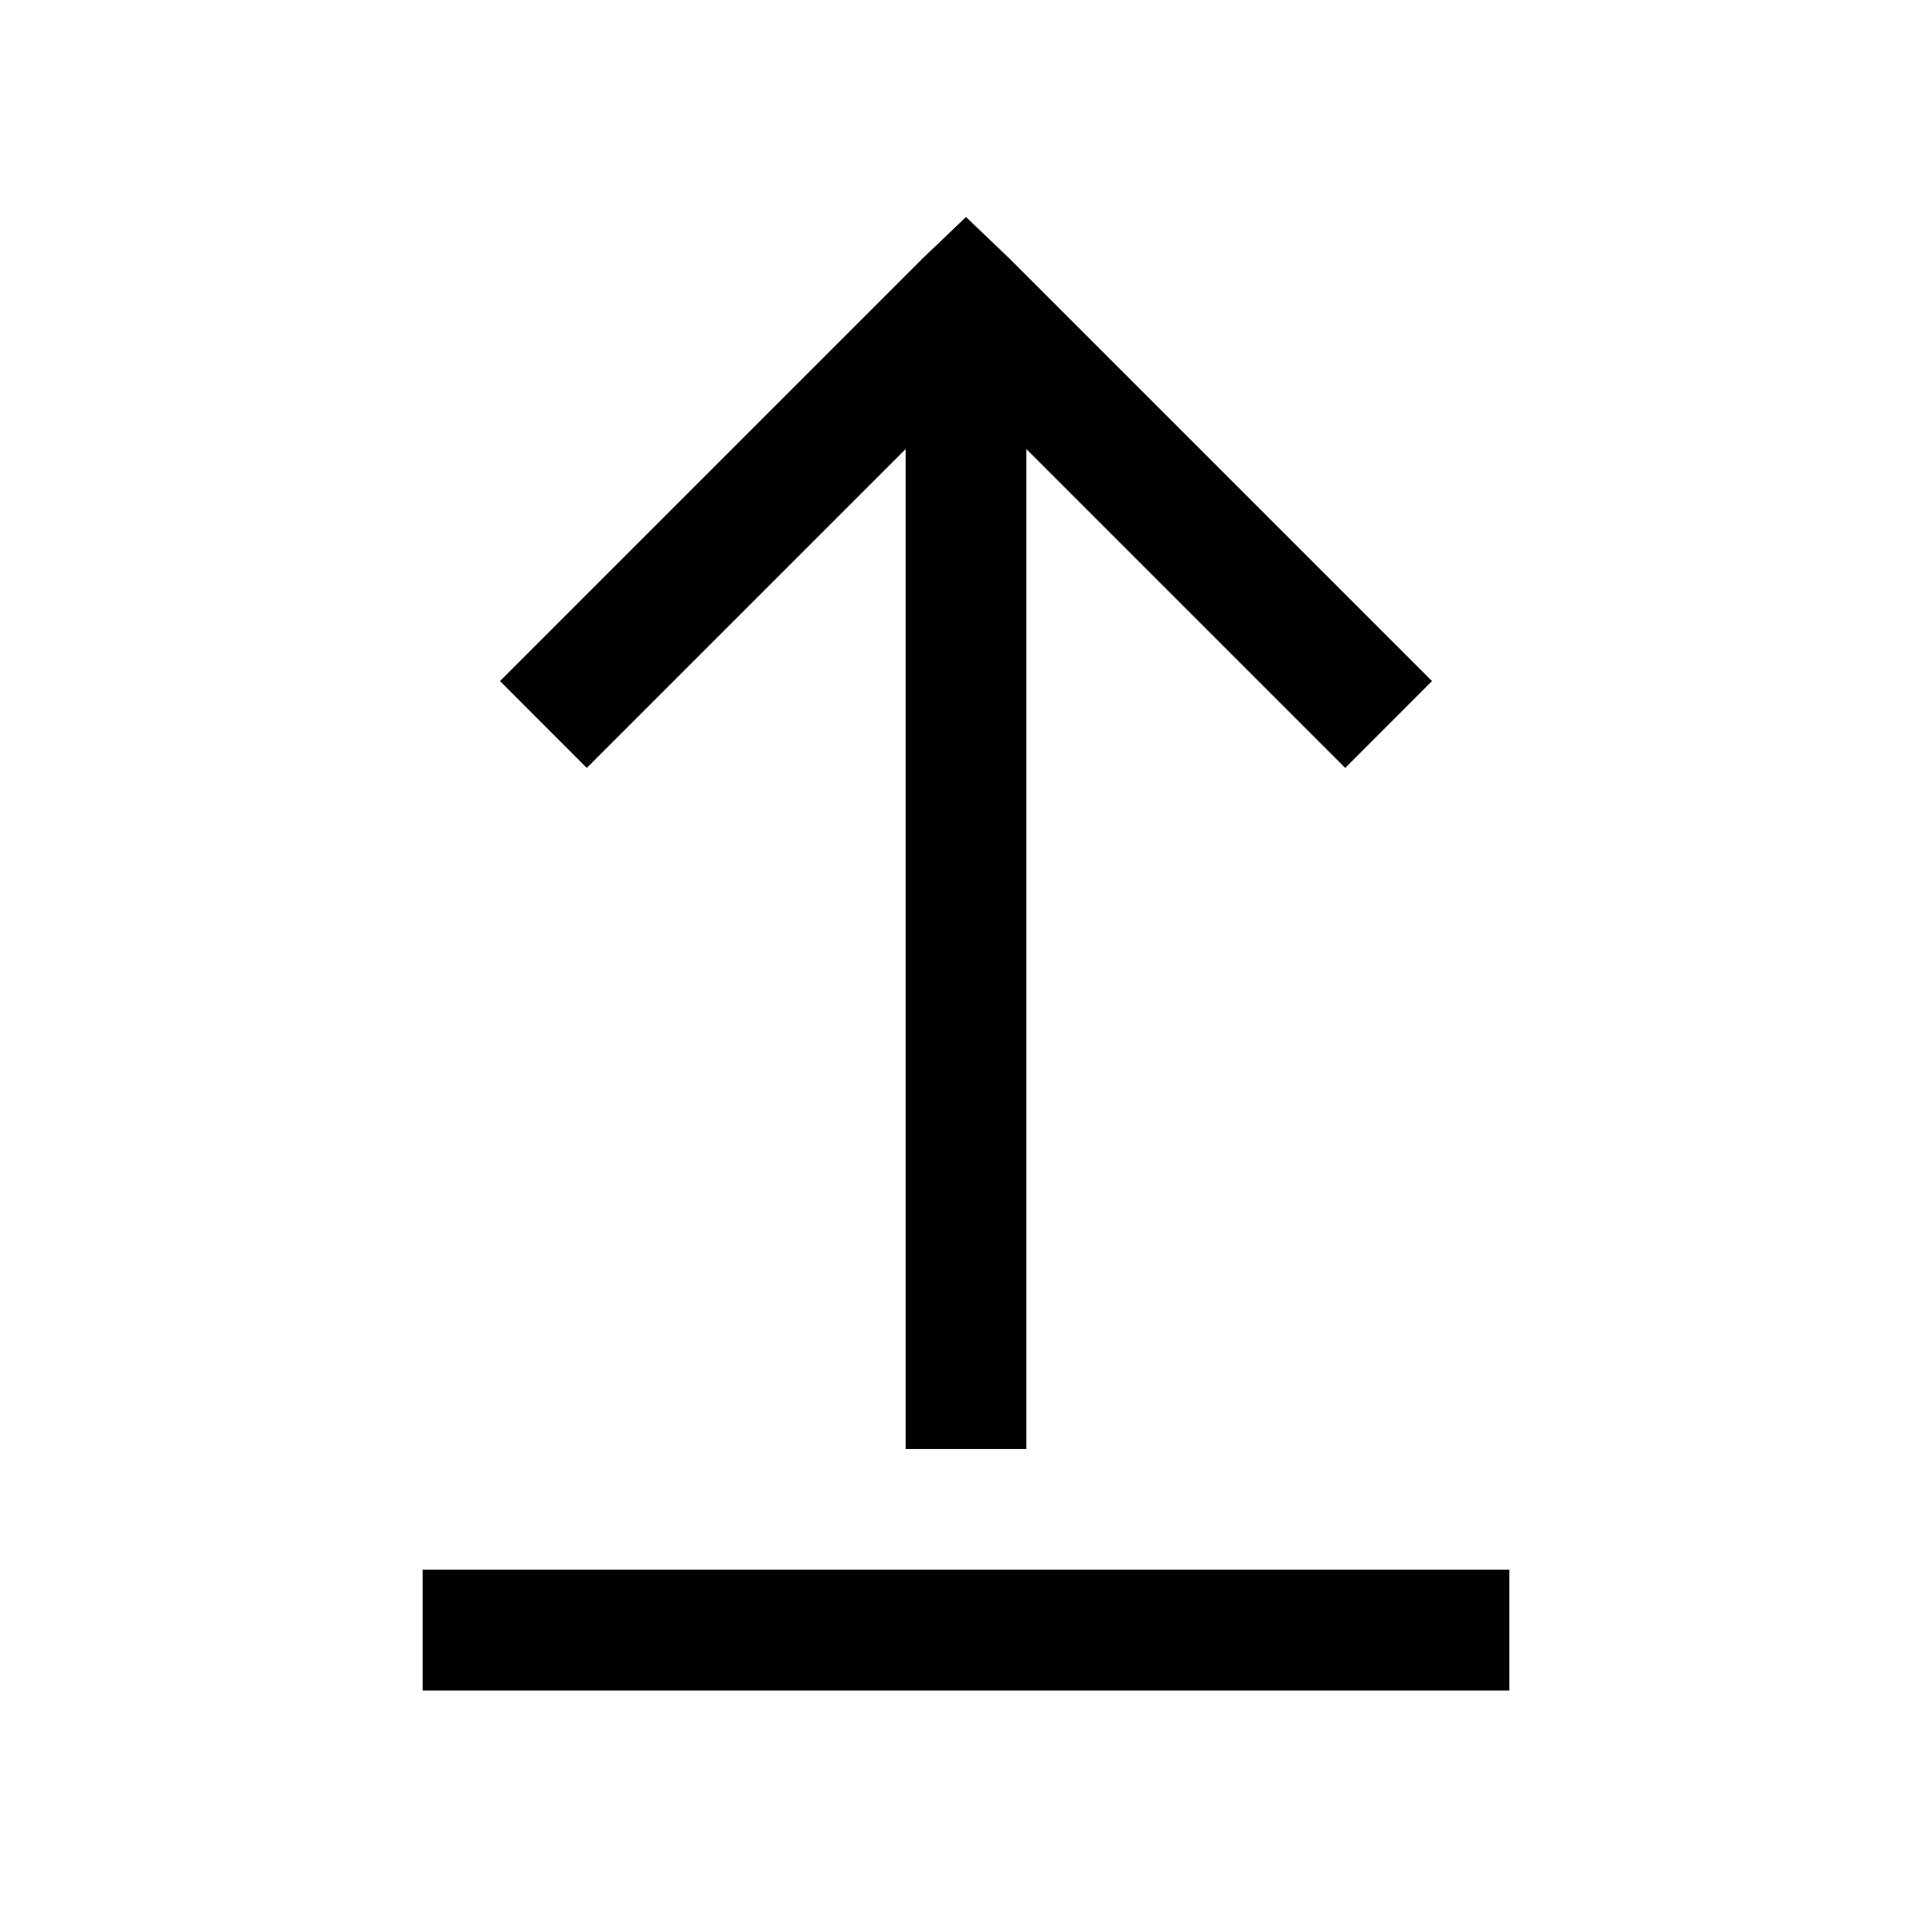
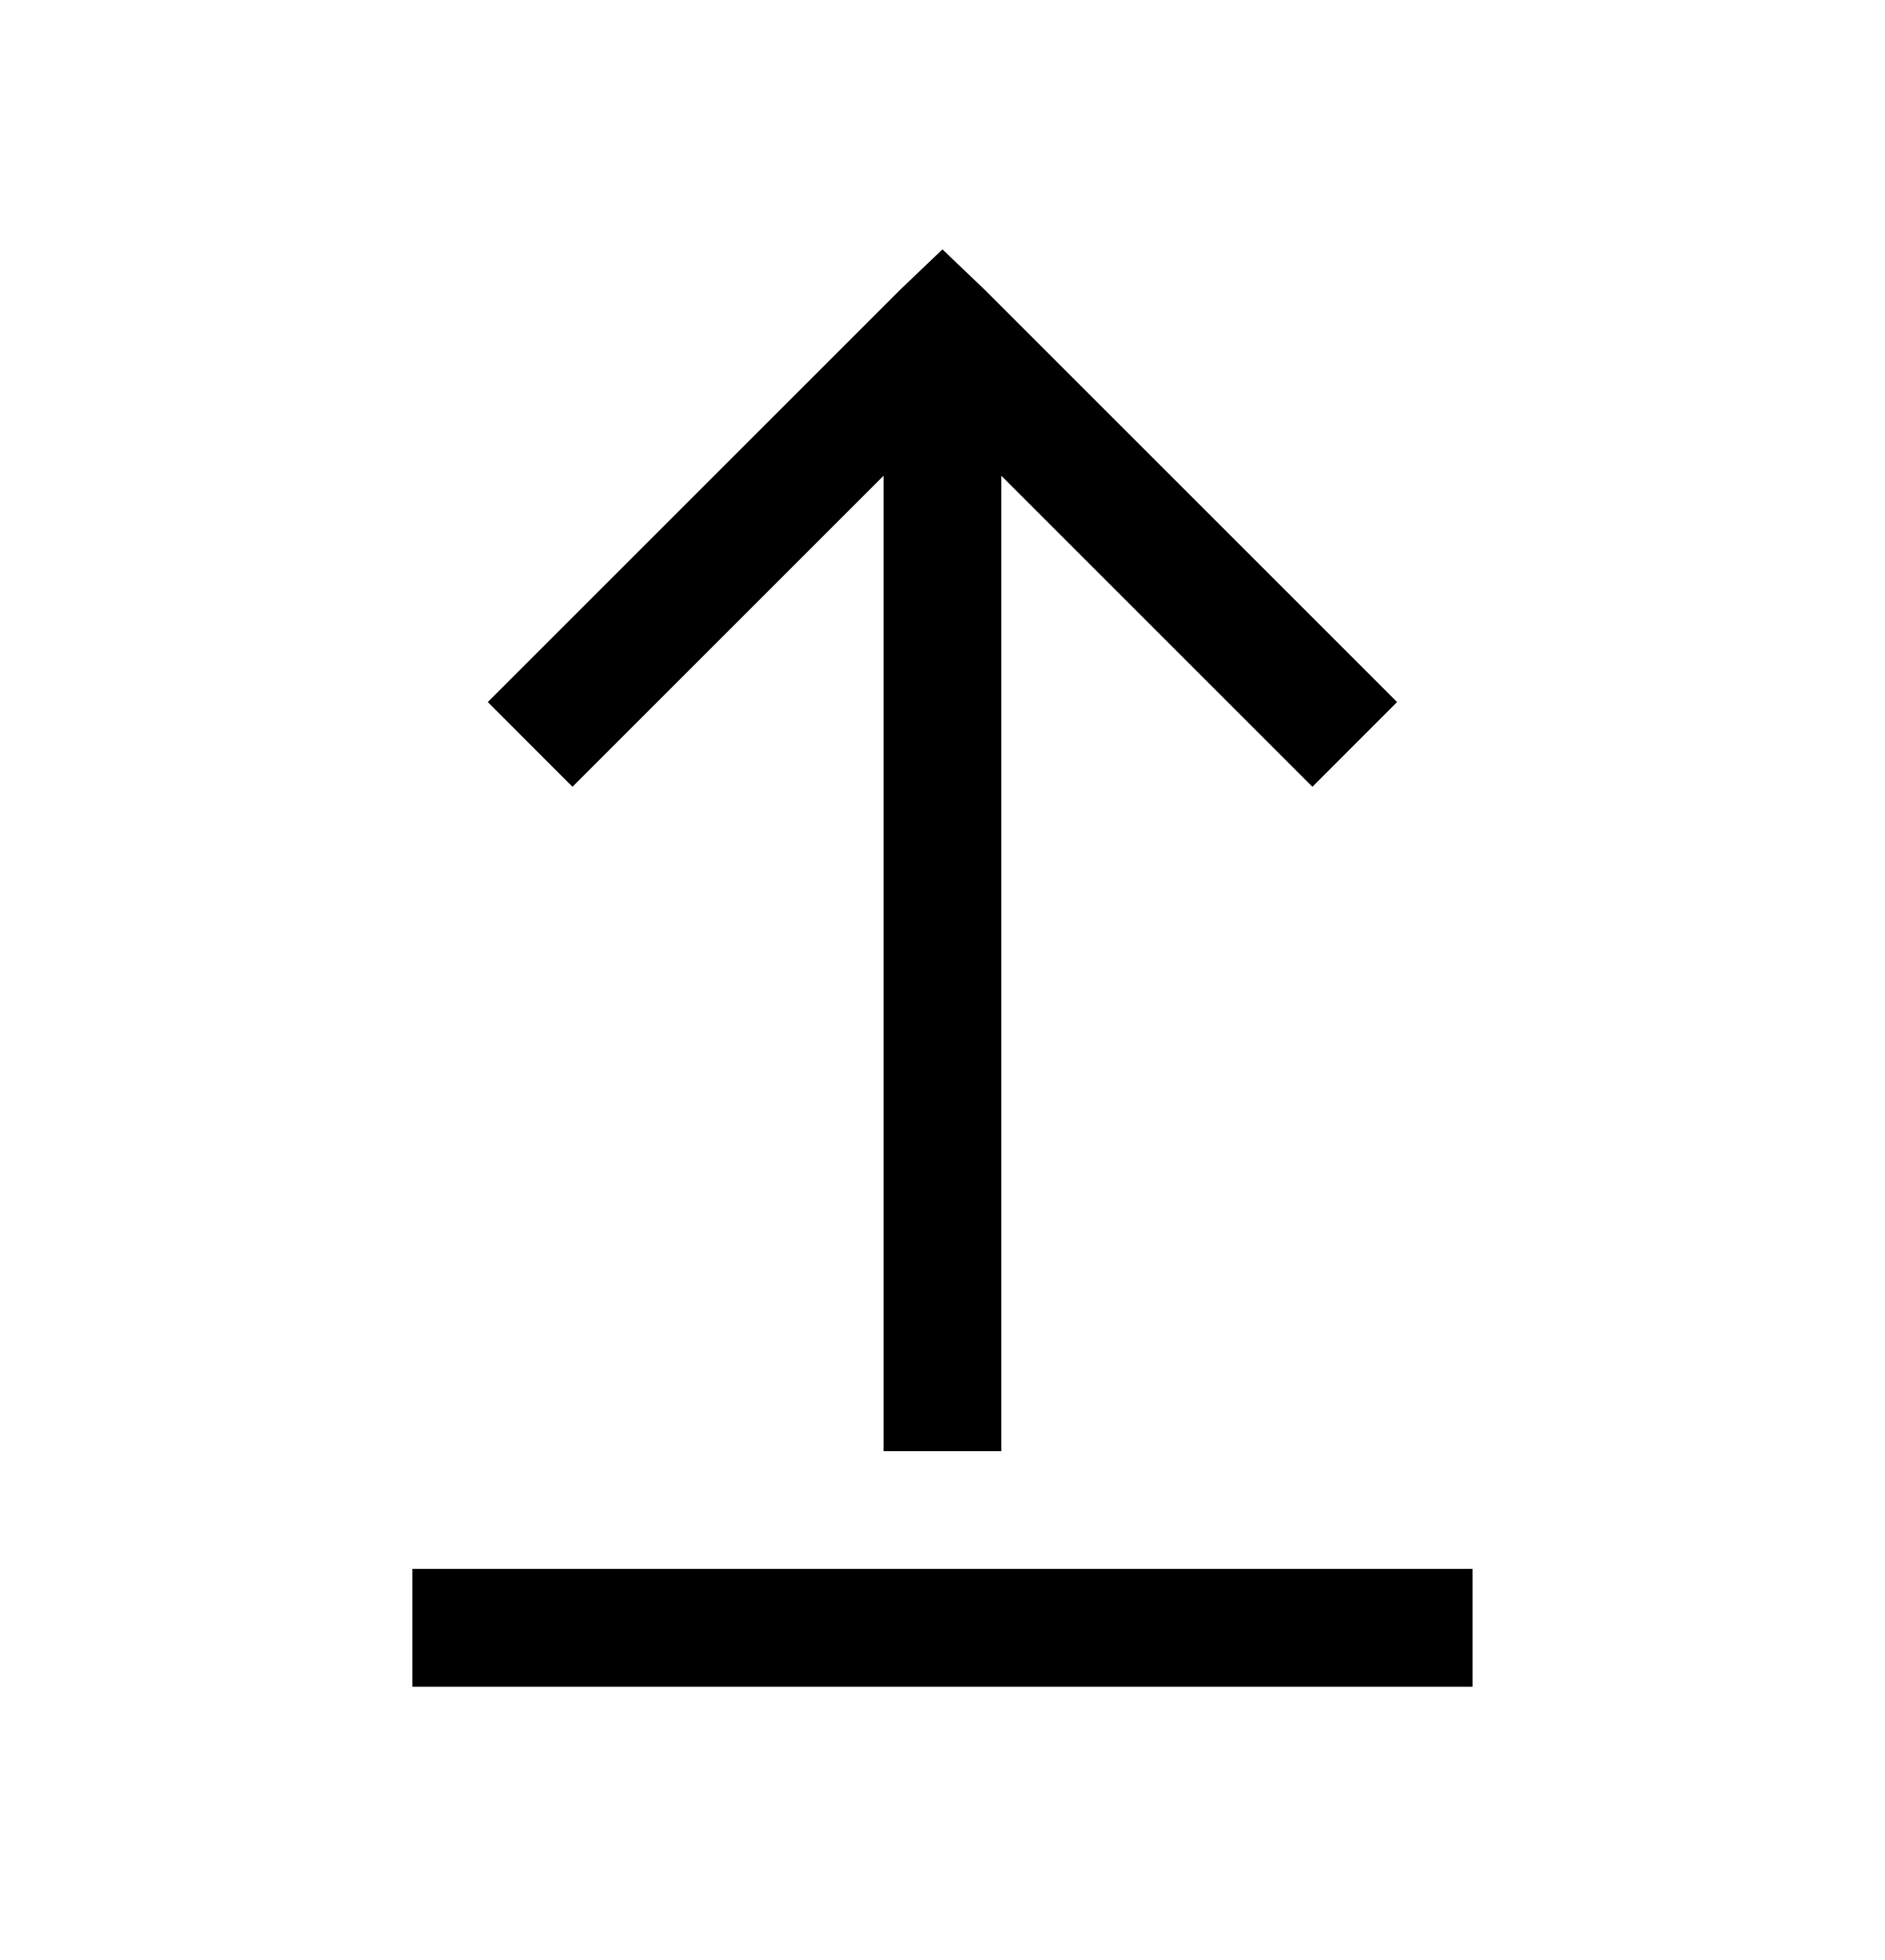
- <svg xmlns="http://www.w3.org/2000/svg" width="25" height="25" viewBox="0 0 25 25" fill="none">
-   <path d="M12.5 2.808L11.938 3.345L6.47 8.813L7.593 9.937L11.719 5.811V18.75H13.281V5.811L17.407 9.937L18.53 8.813L13.062 3.345L12.5 2.808ZM5.469 20.312V21.875H19.531V20.312H5.469Z" fill="black" />
+ <svg xmlns="http://www.w3.org/2000/svg" width="25" height="26" viewBox="0 0 25 26" fill="none">
+   <path d="M12.5 3.308L11.938 3.845L6.47 9.313L7.593 10.437L11.719 6.311V19.25H13.281V6.311L17.407 10.437L18.53 9.313L13.062 3.845L12.5 3.308ZM5.469 20.812V22.375H19.531V20.812H5.469Z" fill="black" />
</svg>
